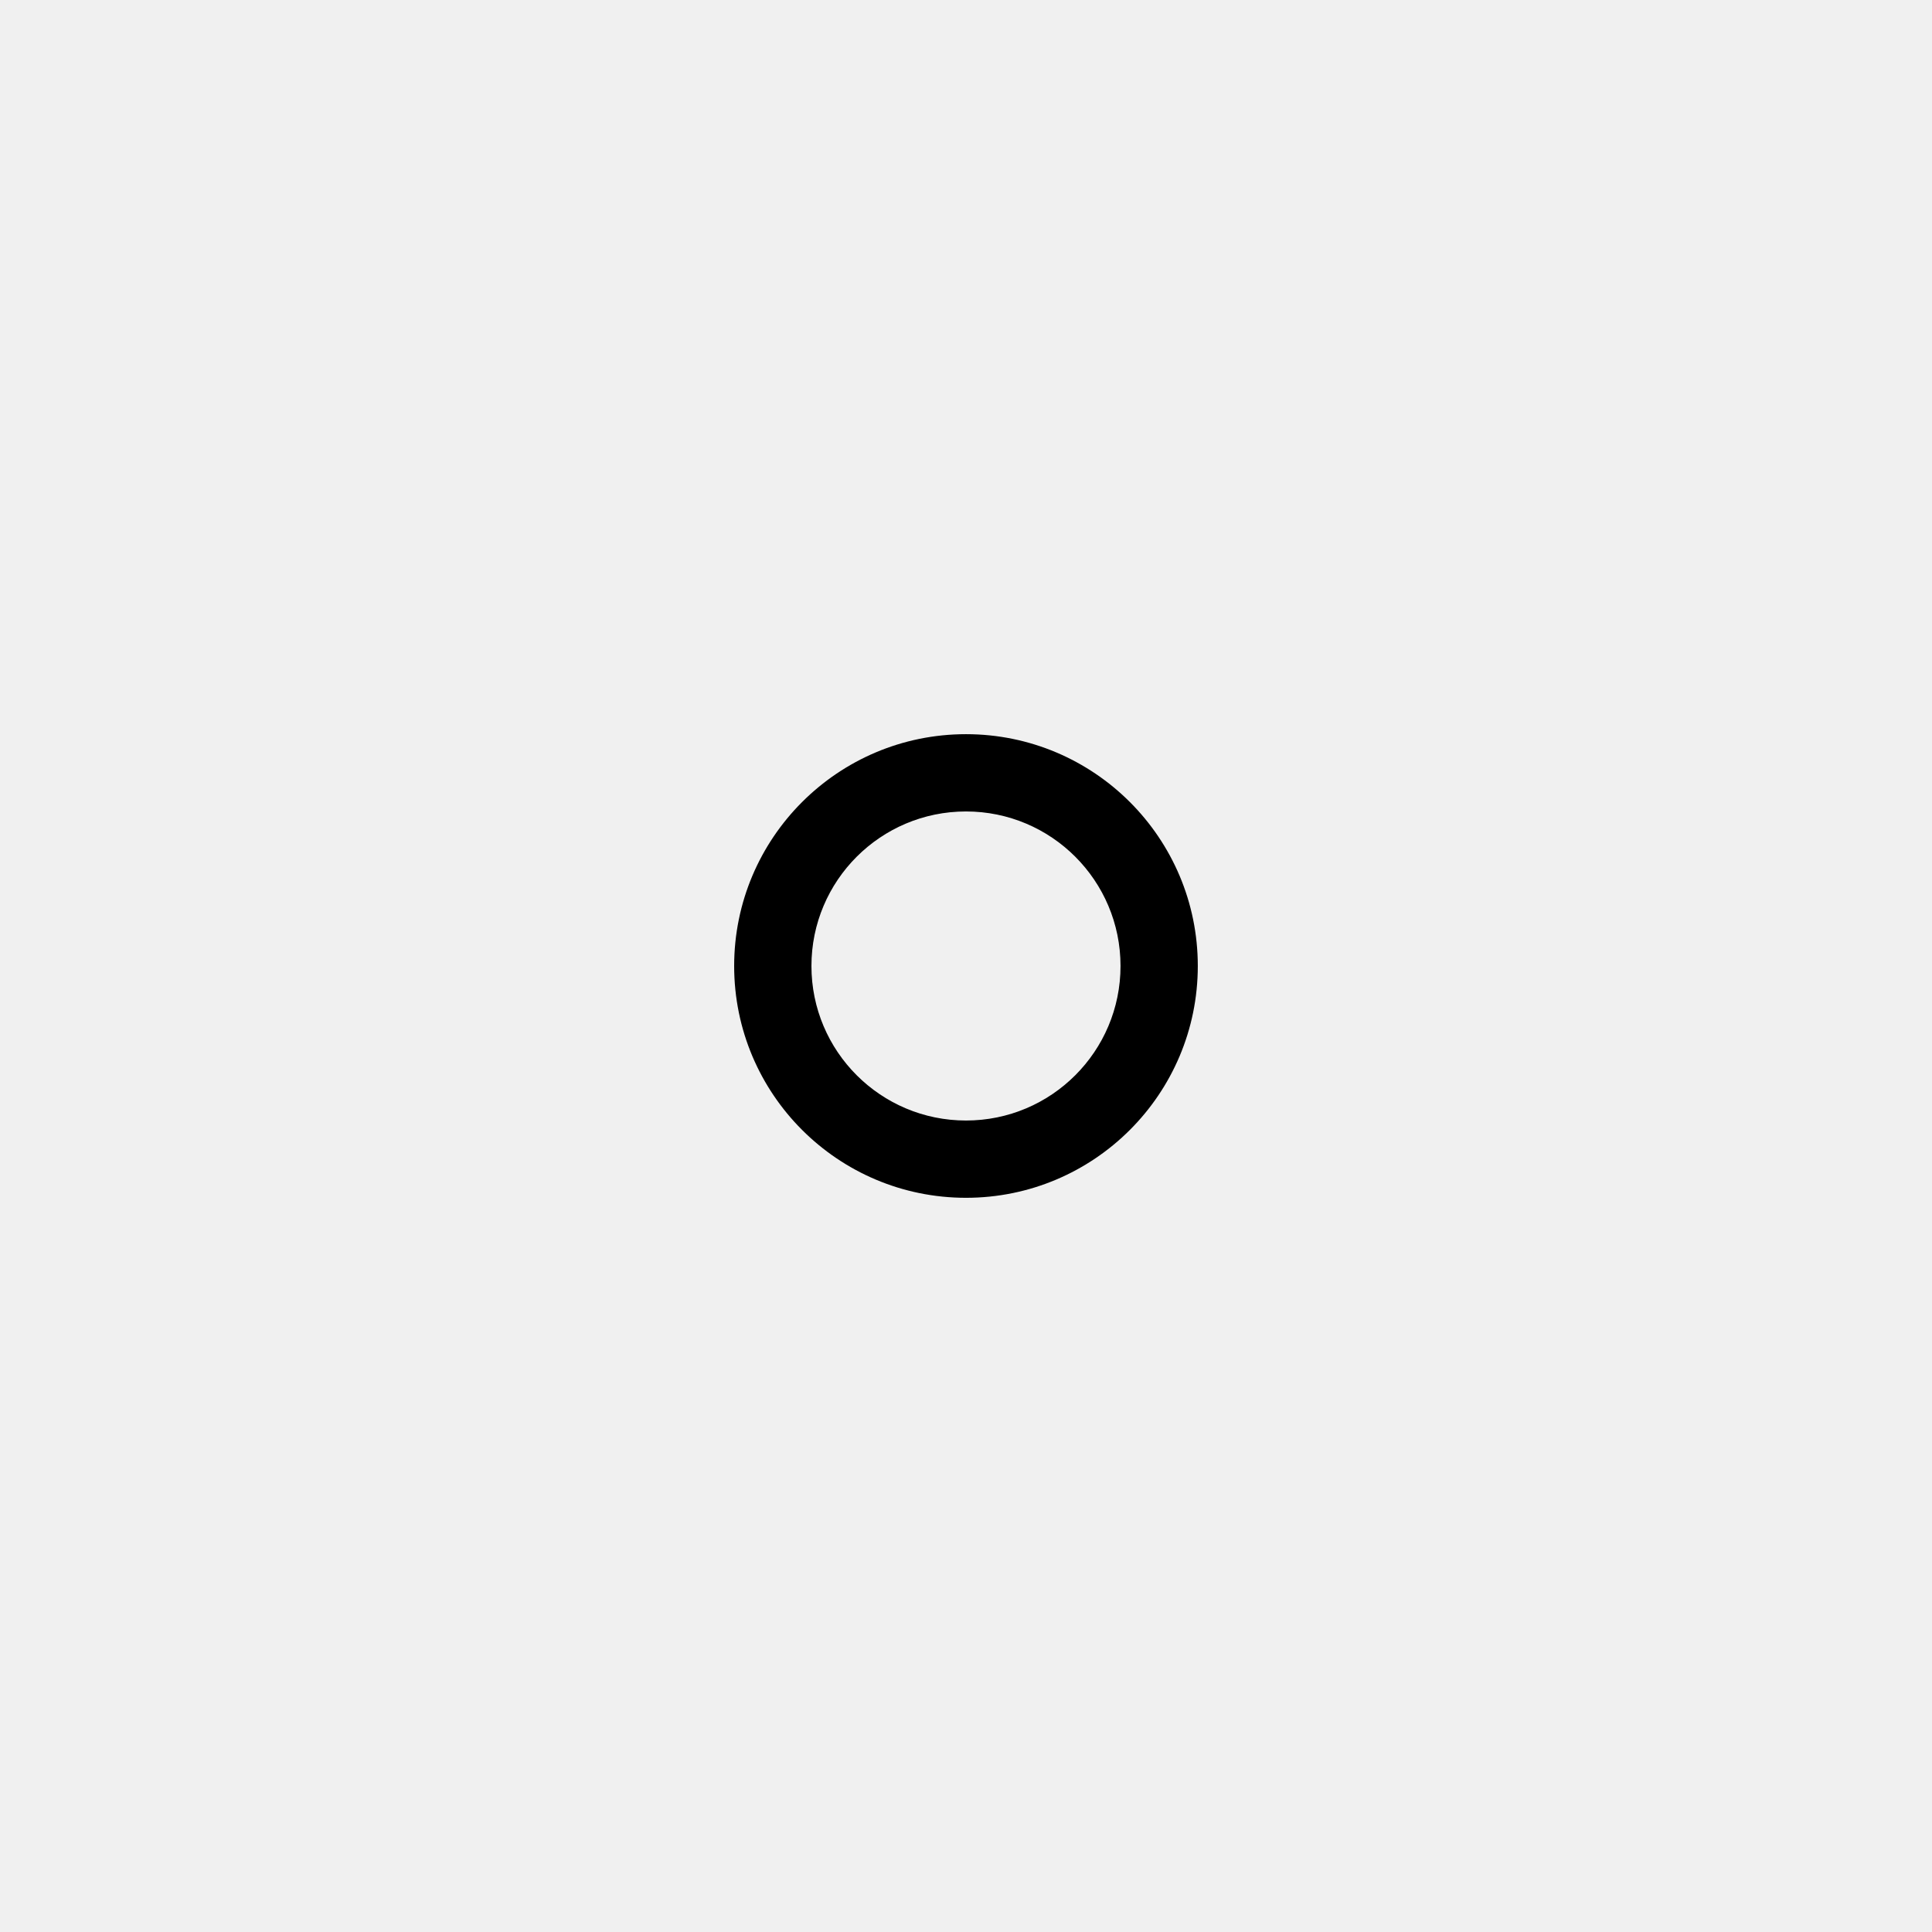
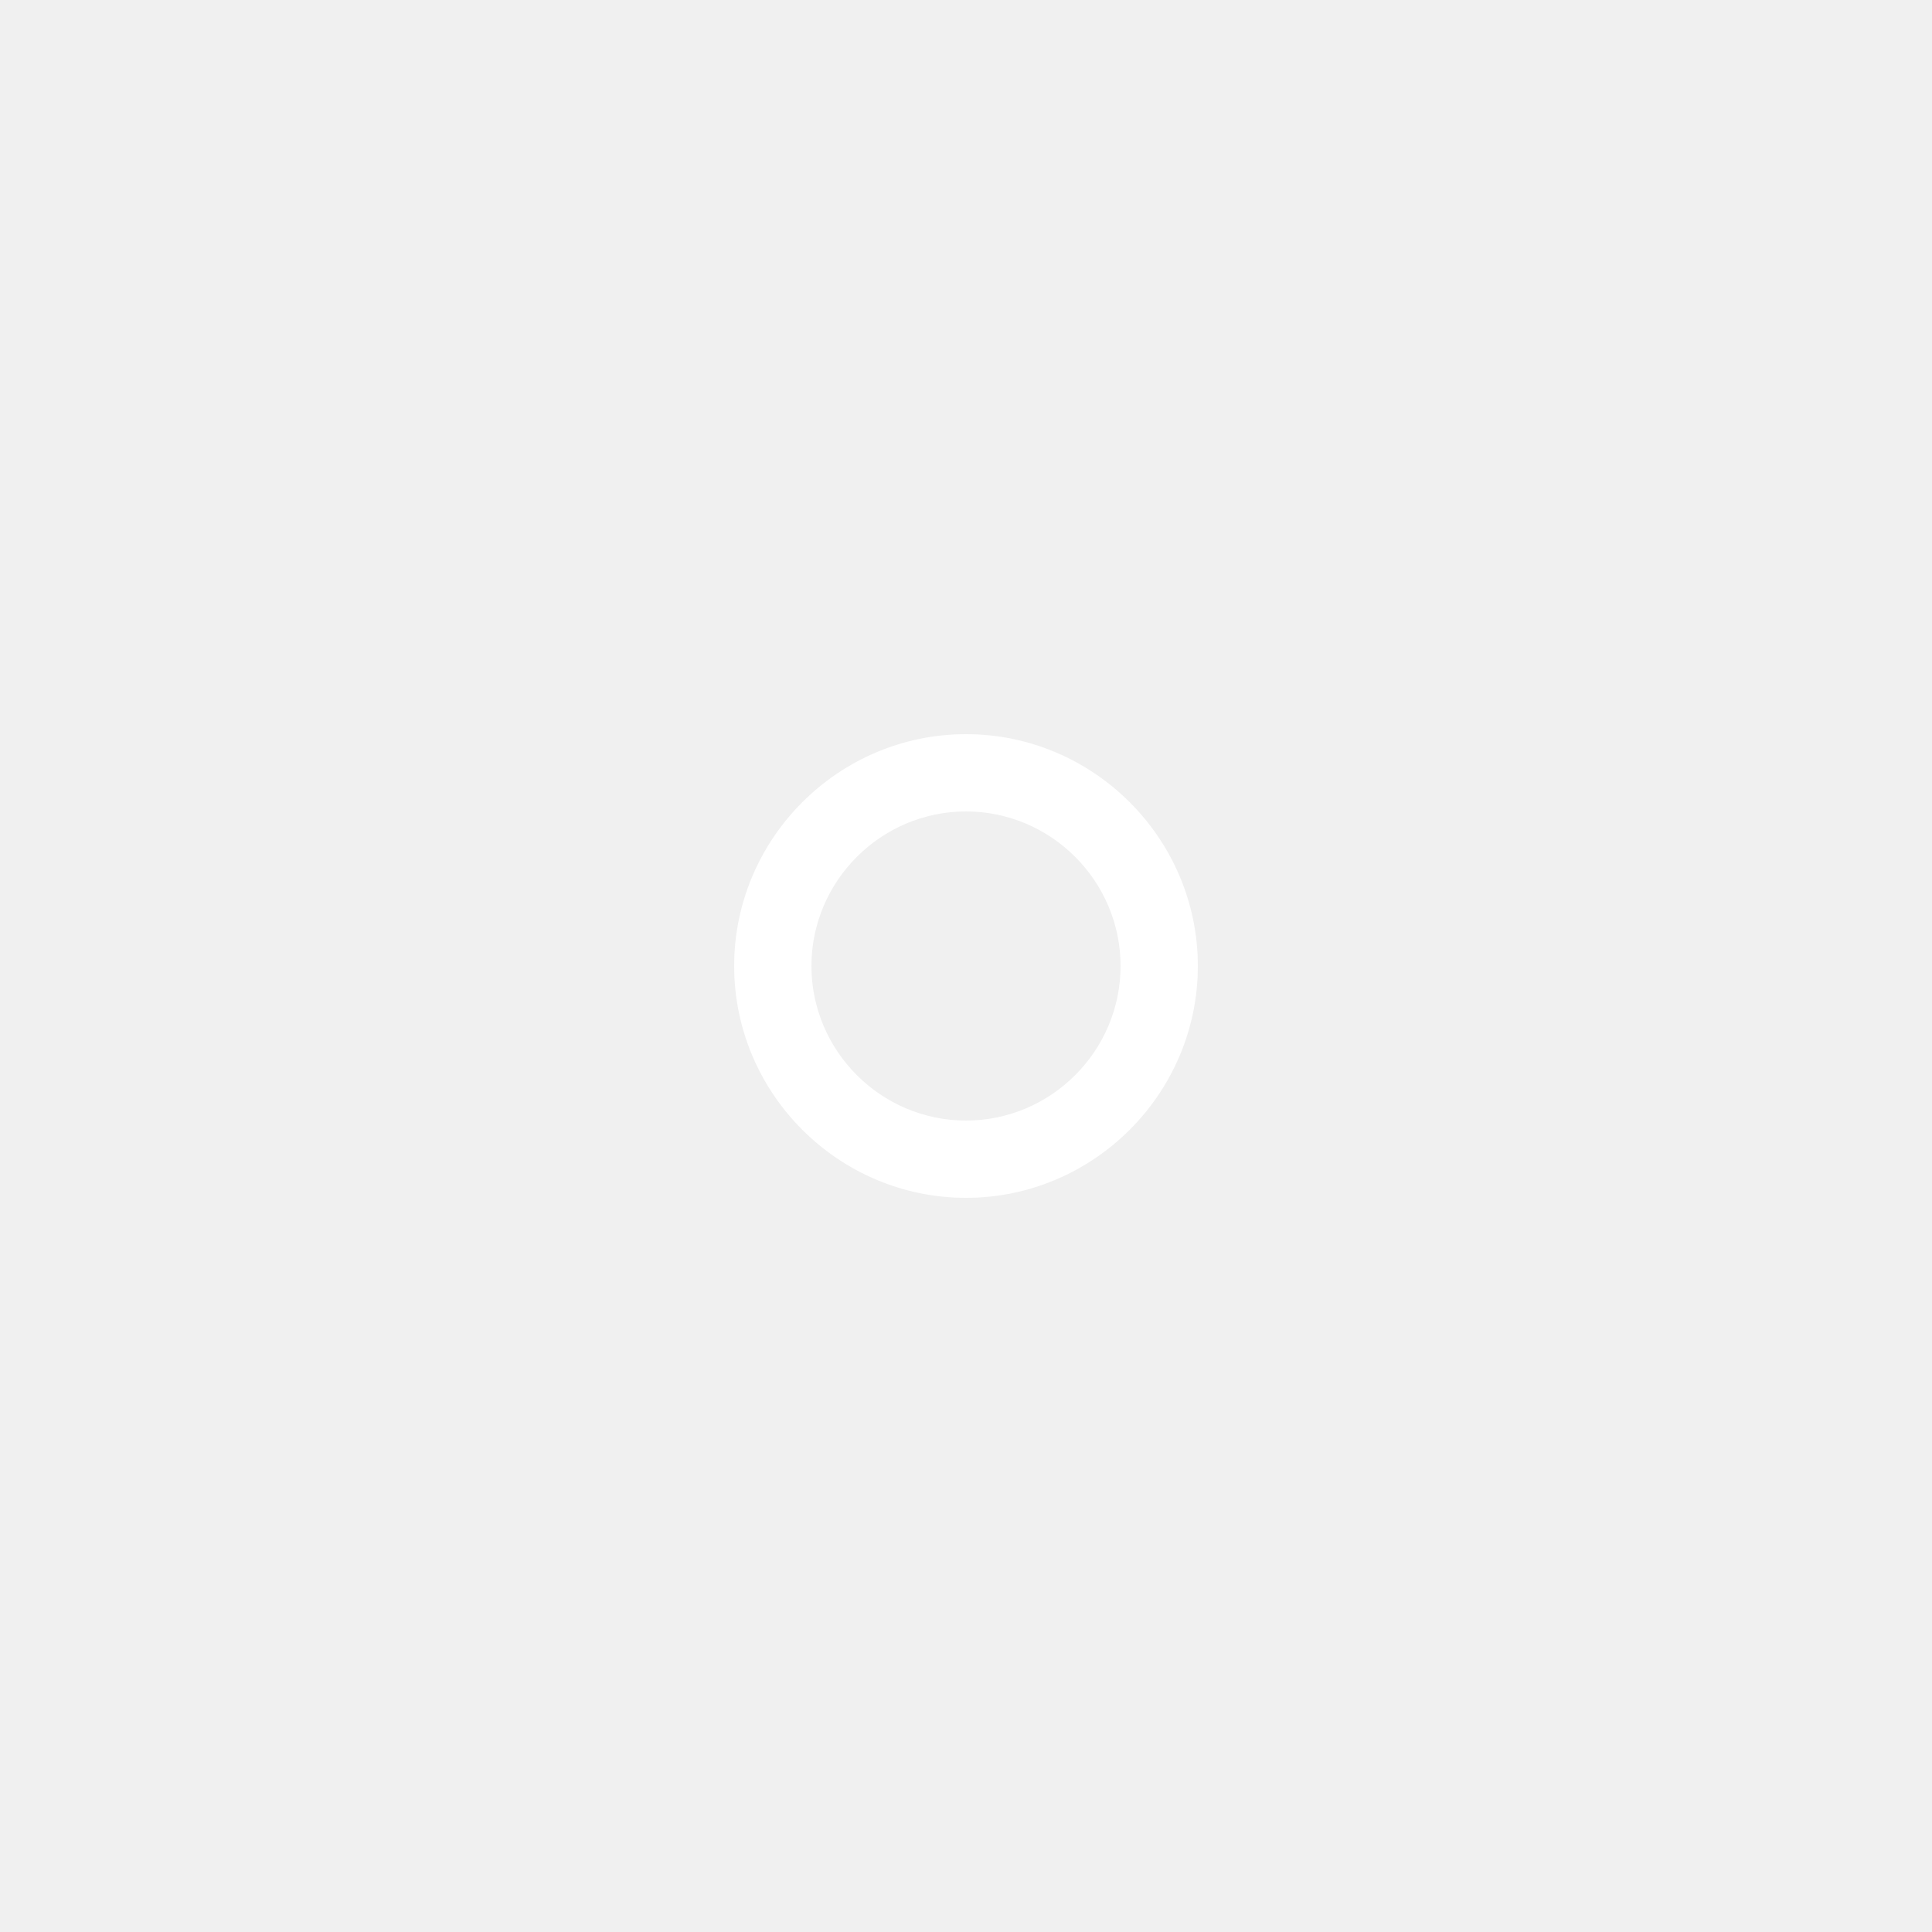
- <svg xmlns="http://www.w3.org/2000/svg" version="1.1" id="Layer_1" x="0px" y="0px" width="100px" height="100px" viewBox="0 0 100 100" enable-background="new 0 0 100 100" xml:space="preserve">
-   <path fill-rule="evenodd" clip-rule="evenodd" d="M50,61.998c-6.627,0-12-5.372-12-11.999c0-6.626,5.373-11.998,12-11.998  s11.998,5.372,11.998,11.998C61.998,56.626,56.627,61.998,50,61.998z M50,42.001c-4.418,0-8,3.581-8,7.998  c0,4.418,3.582,7.999,8,7.999s7.998-3.581,7.998-7.999C57.998,45.582,54.418,42.001,50,42.001z" />
+ <svg xmlns="http://www.w3.org/2000/svg" version="1.1" id="Layer_1" x="0px" y="0px" viewBox="0 0 100 100" style="enable-background:new 0 0 100 100;" xml:space="preserve">
+   <style type="text/css">
+ 	.st0{fill-rule:evenodd;clip-rule:evenodd;fill:#FFFFFF;}
+ </style>
+   <path class="st0" d="M50,62c-6.6,0-12-5.4-12-12c0-6.6,5.4-12,12-12s12,5.4,12,12C62,56.6,56.6,62,50,62z M50,42c-4.4,0-8,3.6-8,8  c0,4.4,3.6,8,8,8s8-3.6,8-8C58,45.6,54.4,42,50,42z" />
</svg>
